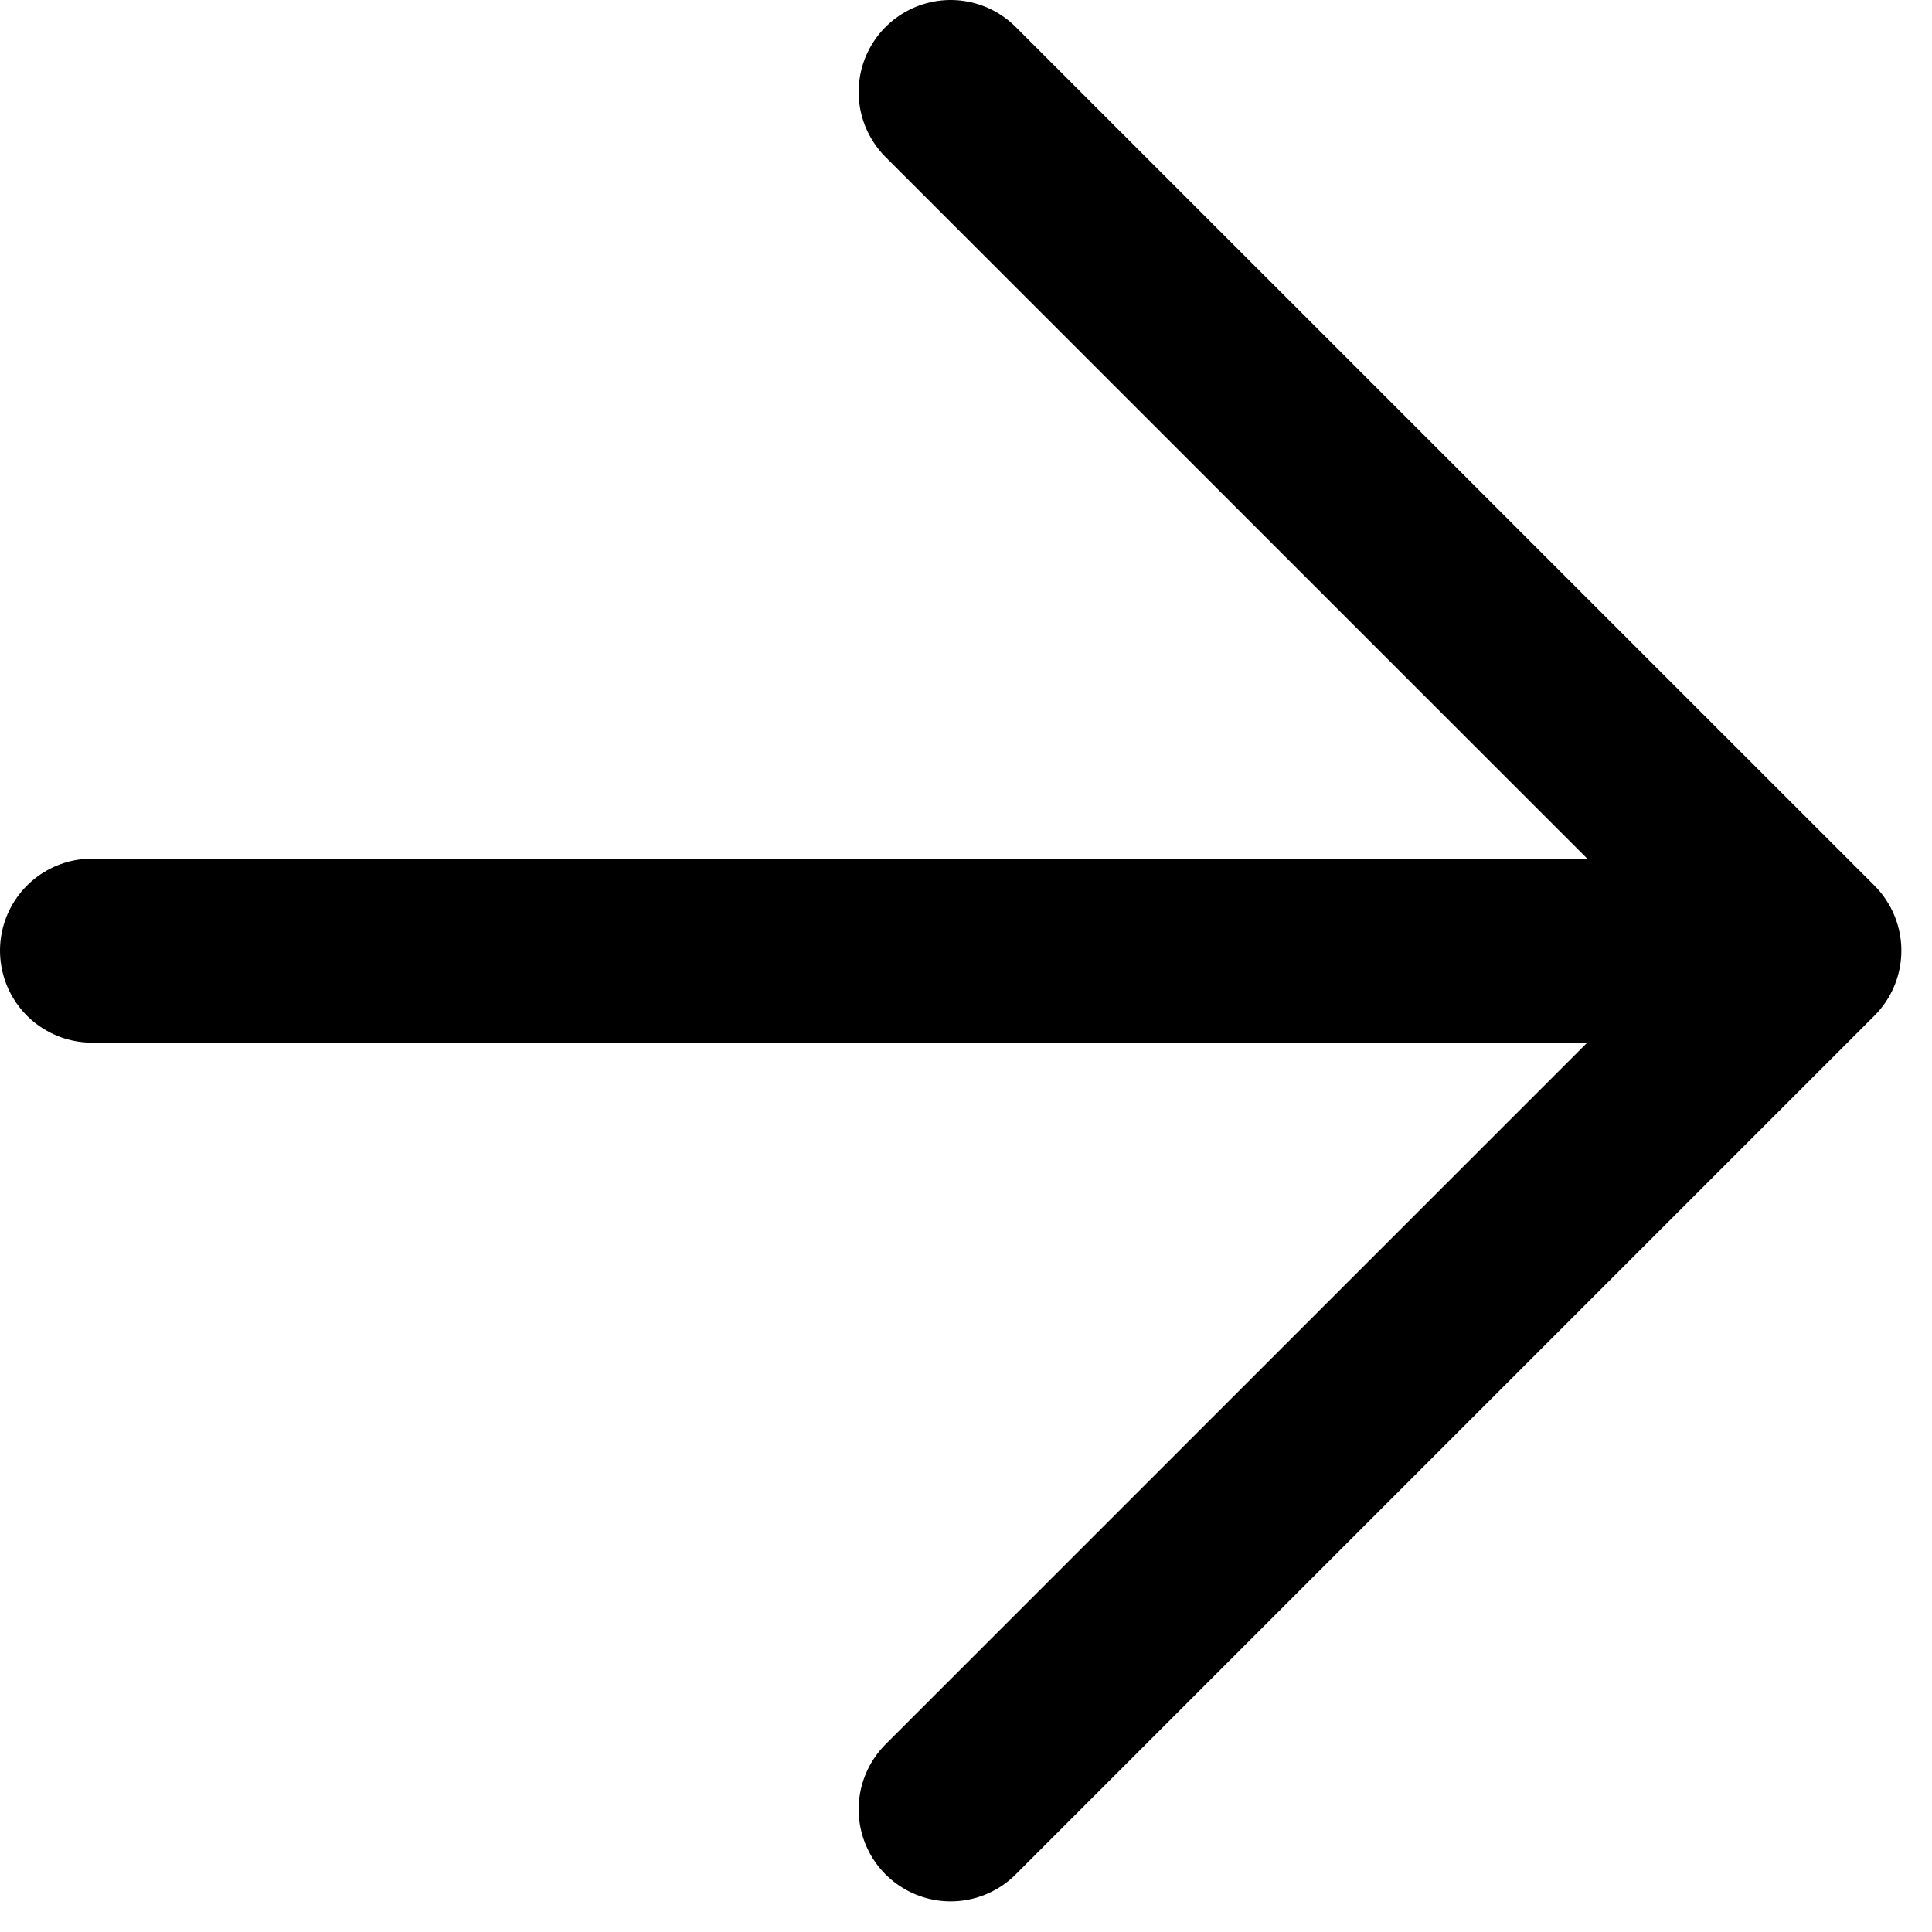
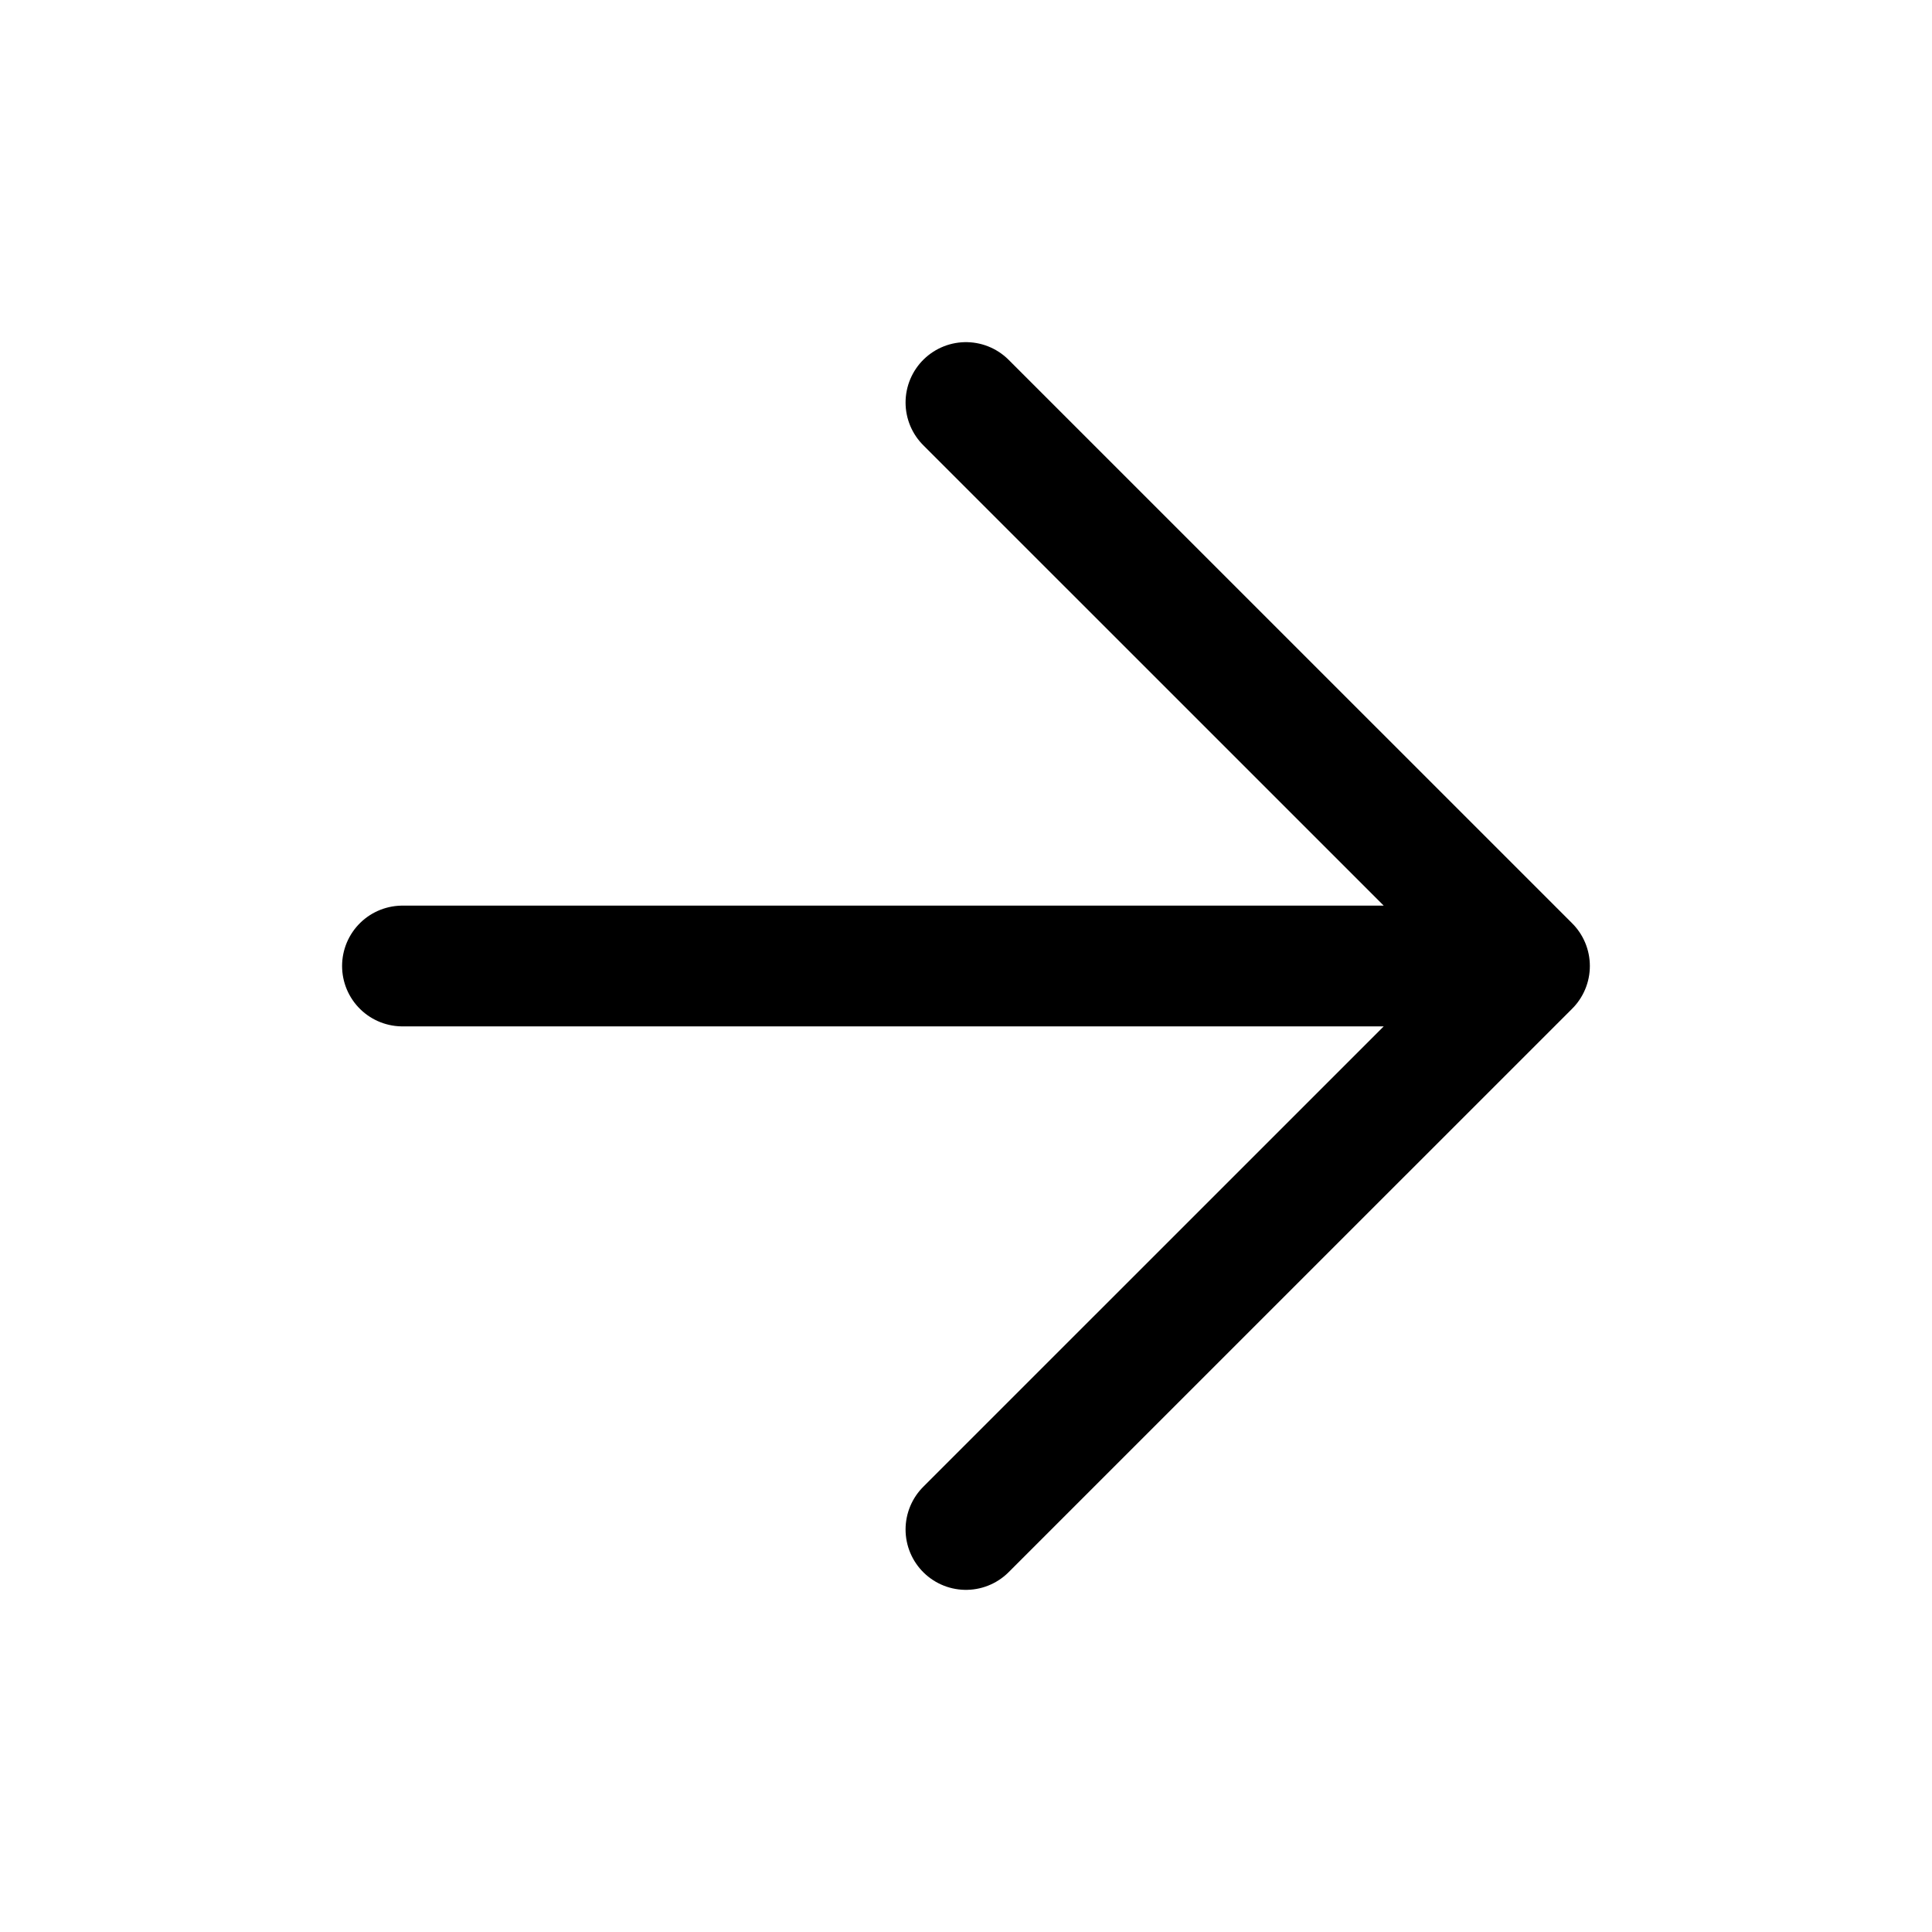
- <svg xmlns="http://www.w3.org/2000/svg" viewBox="0 0 21 21" fill="none">
-   <path d="M1 10.333H19.667M10.333 19.667L19.667 10.333L10.333 1" stroke="currentColor" stroke-width="2" stroke-linecap="round" stroke-linejoin="round" />
+ <svg xmlns="http://www.w3.org/2000/svg" viewBox="0 0 32 32" fill="none">
+   <path d="M6.666 16H25.333M15.999 25.333L25.333 16L15.999 6.667" stroke="currentColor" stroke-width="2" stroke-linecap="round" stroke-linejoin="round" />
</svg>
